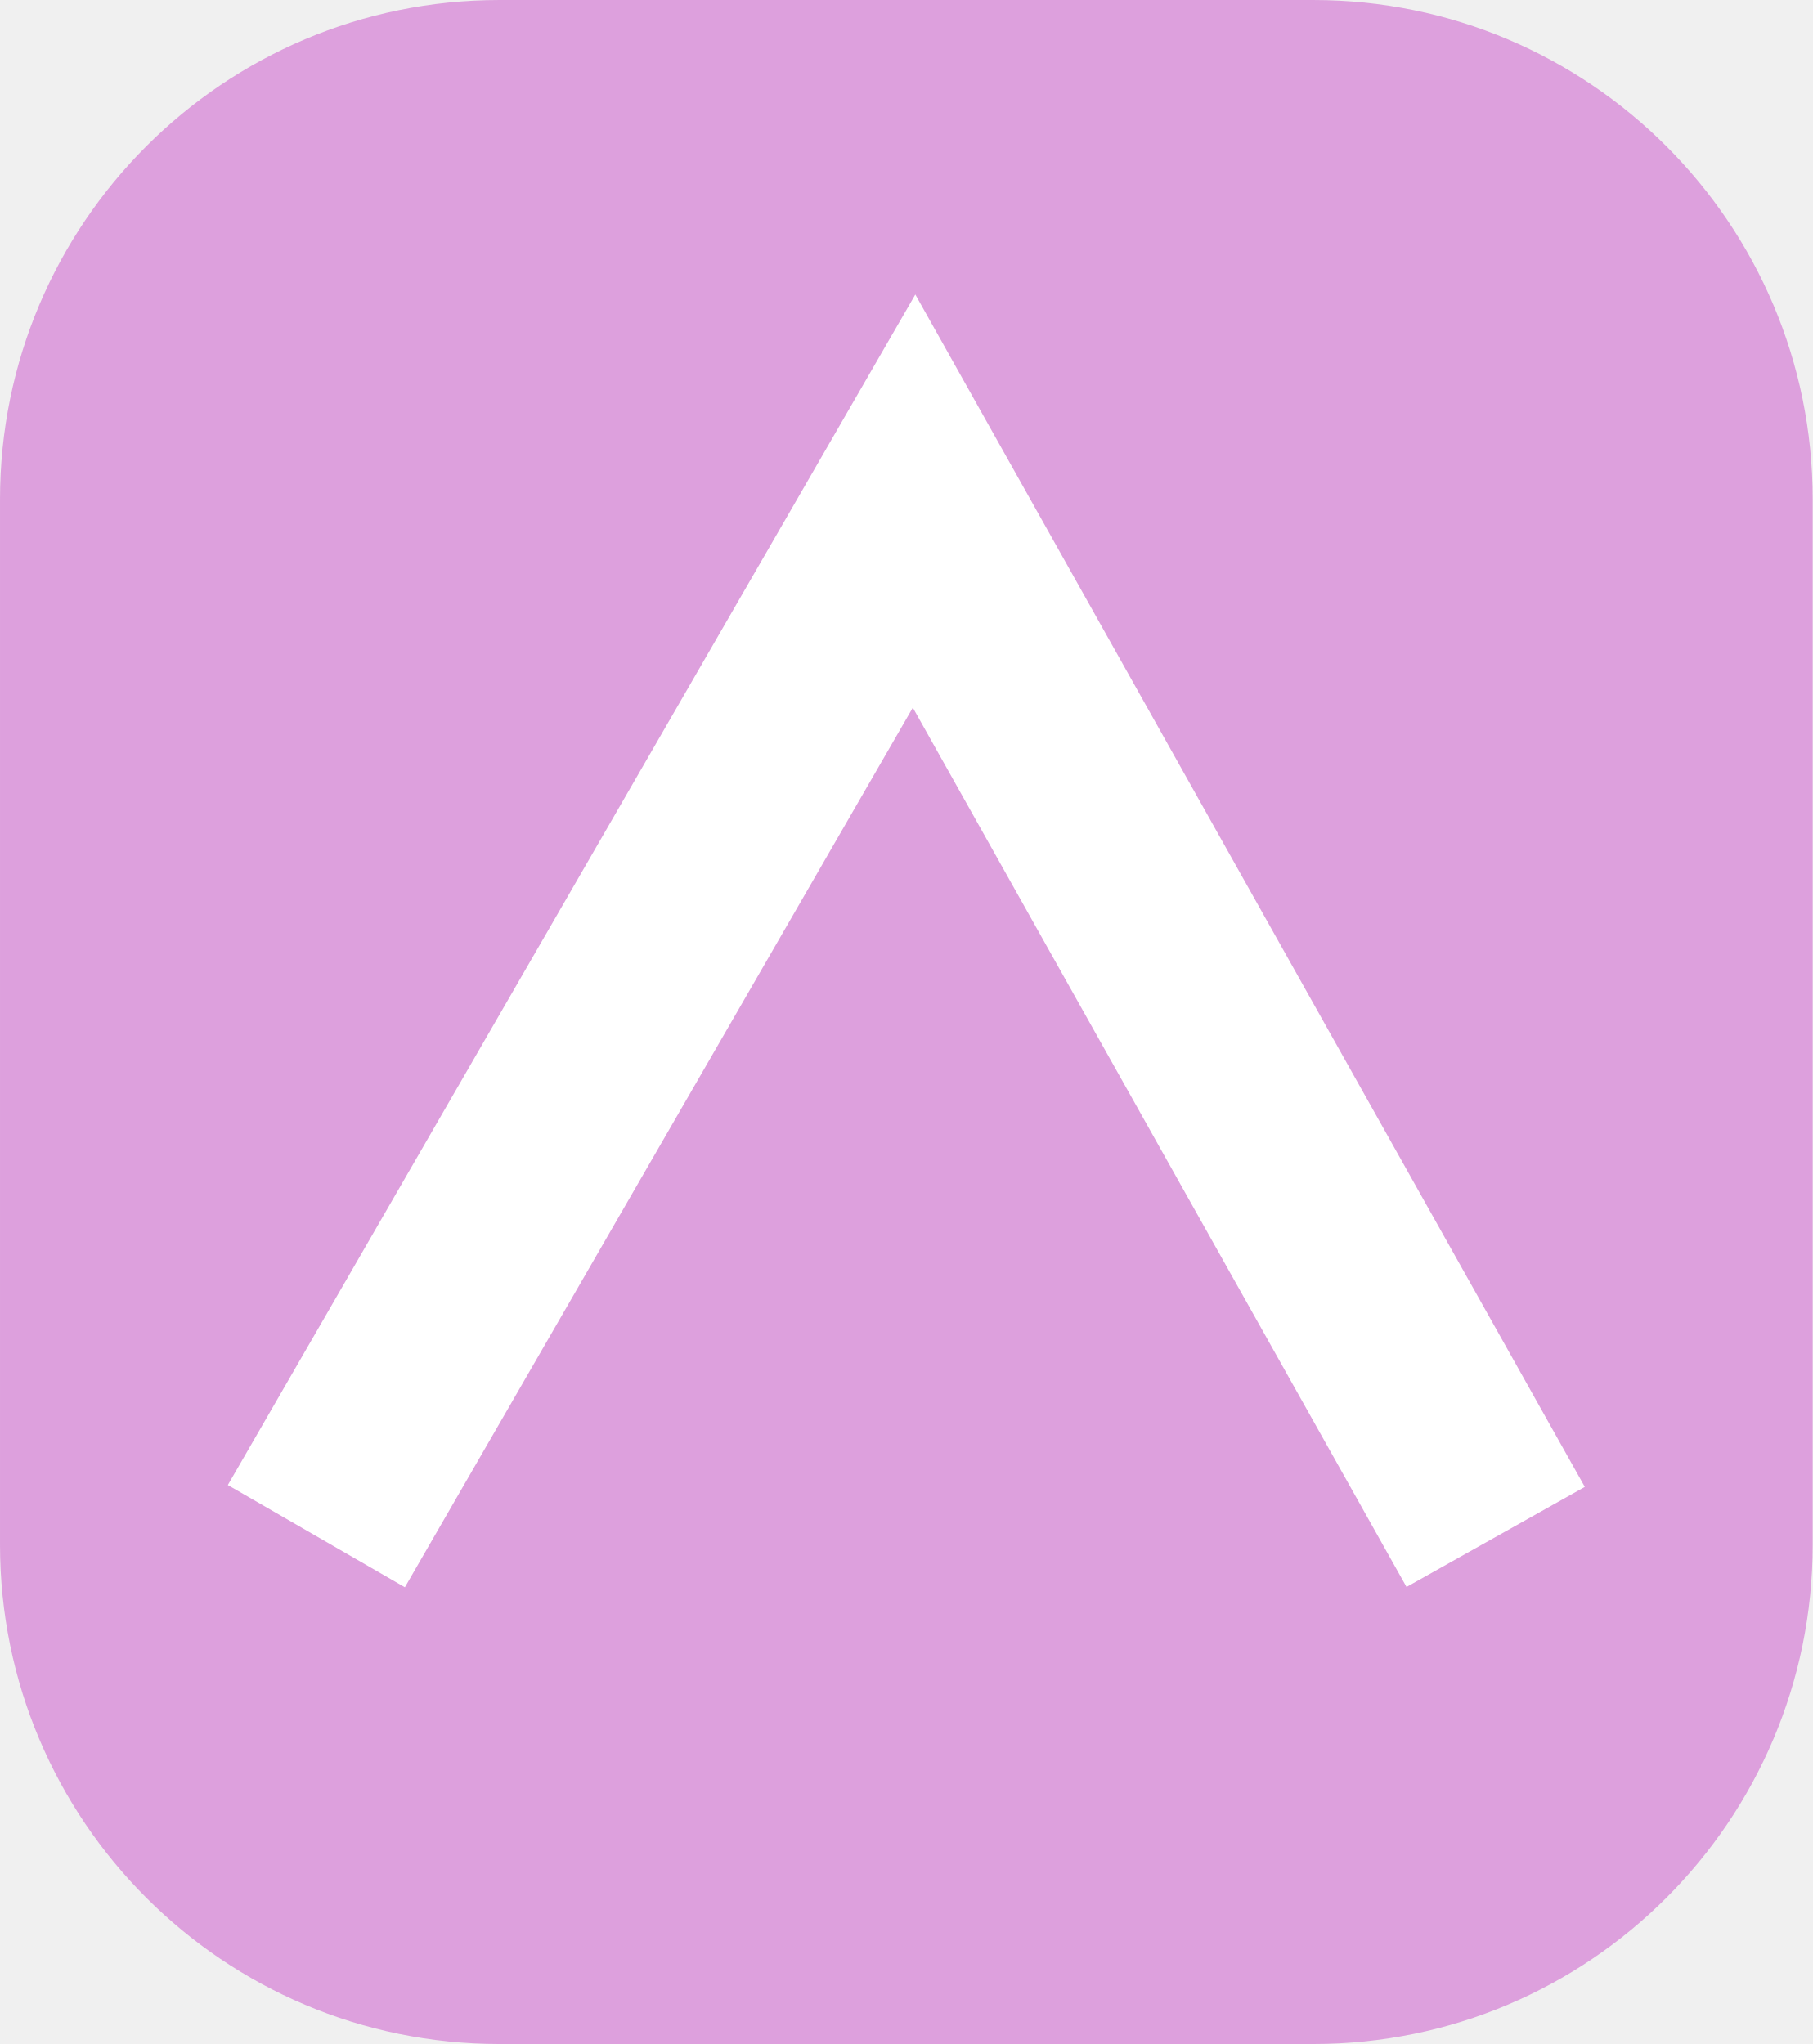
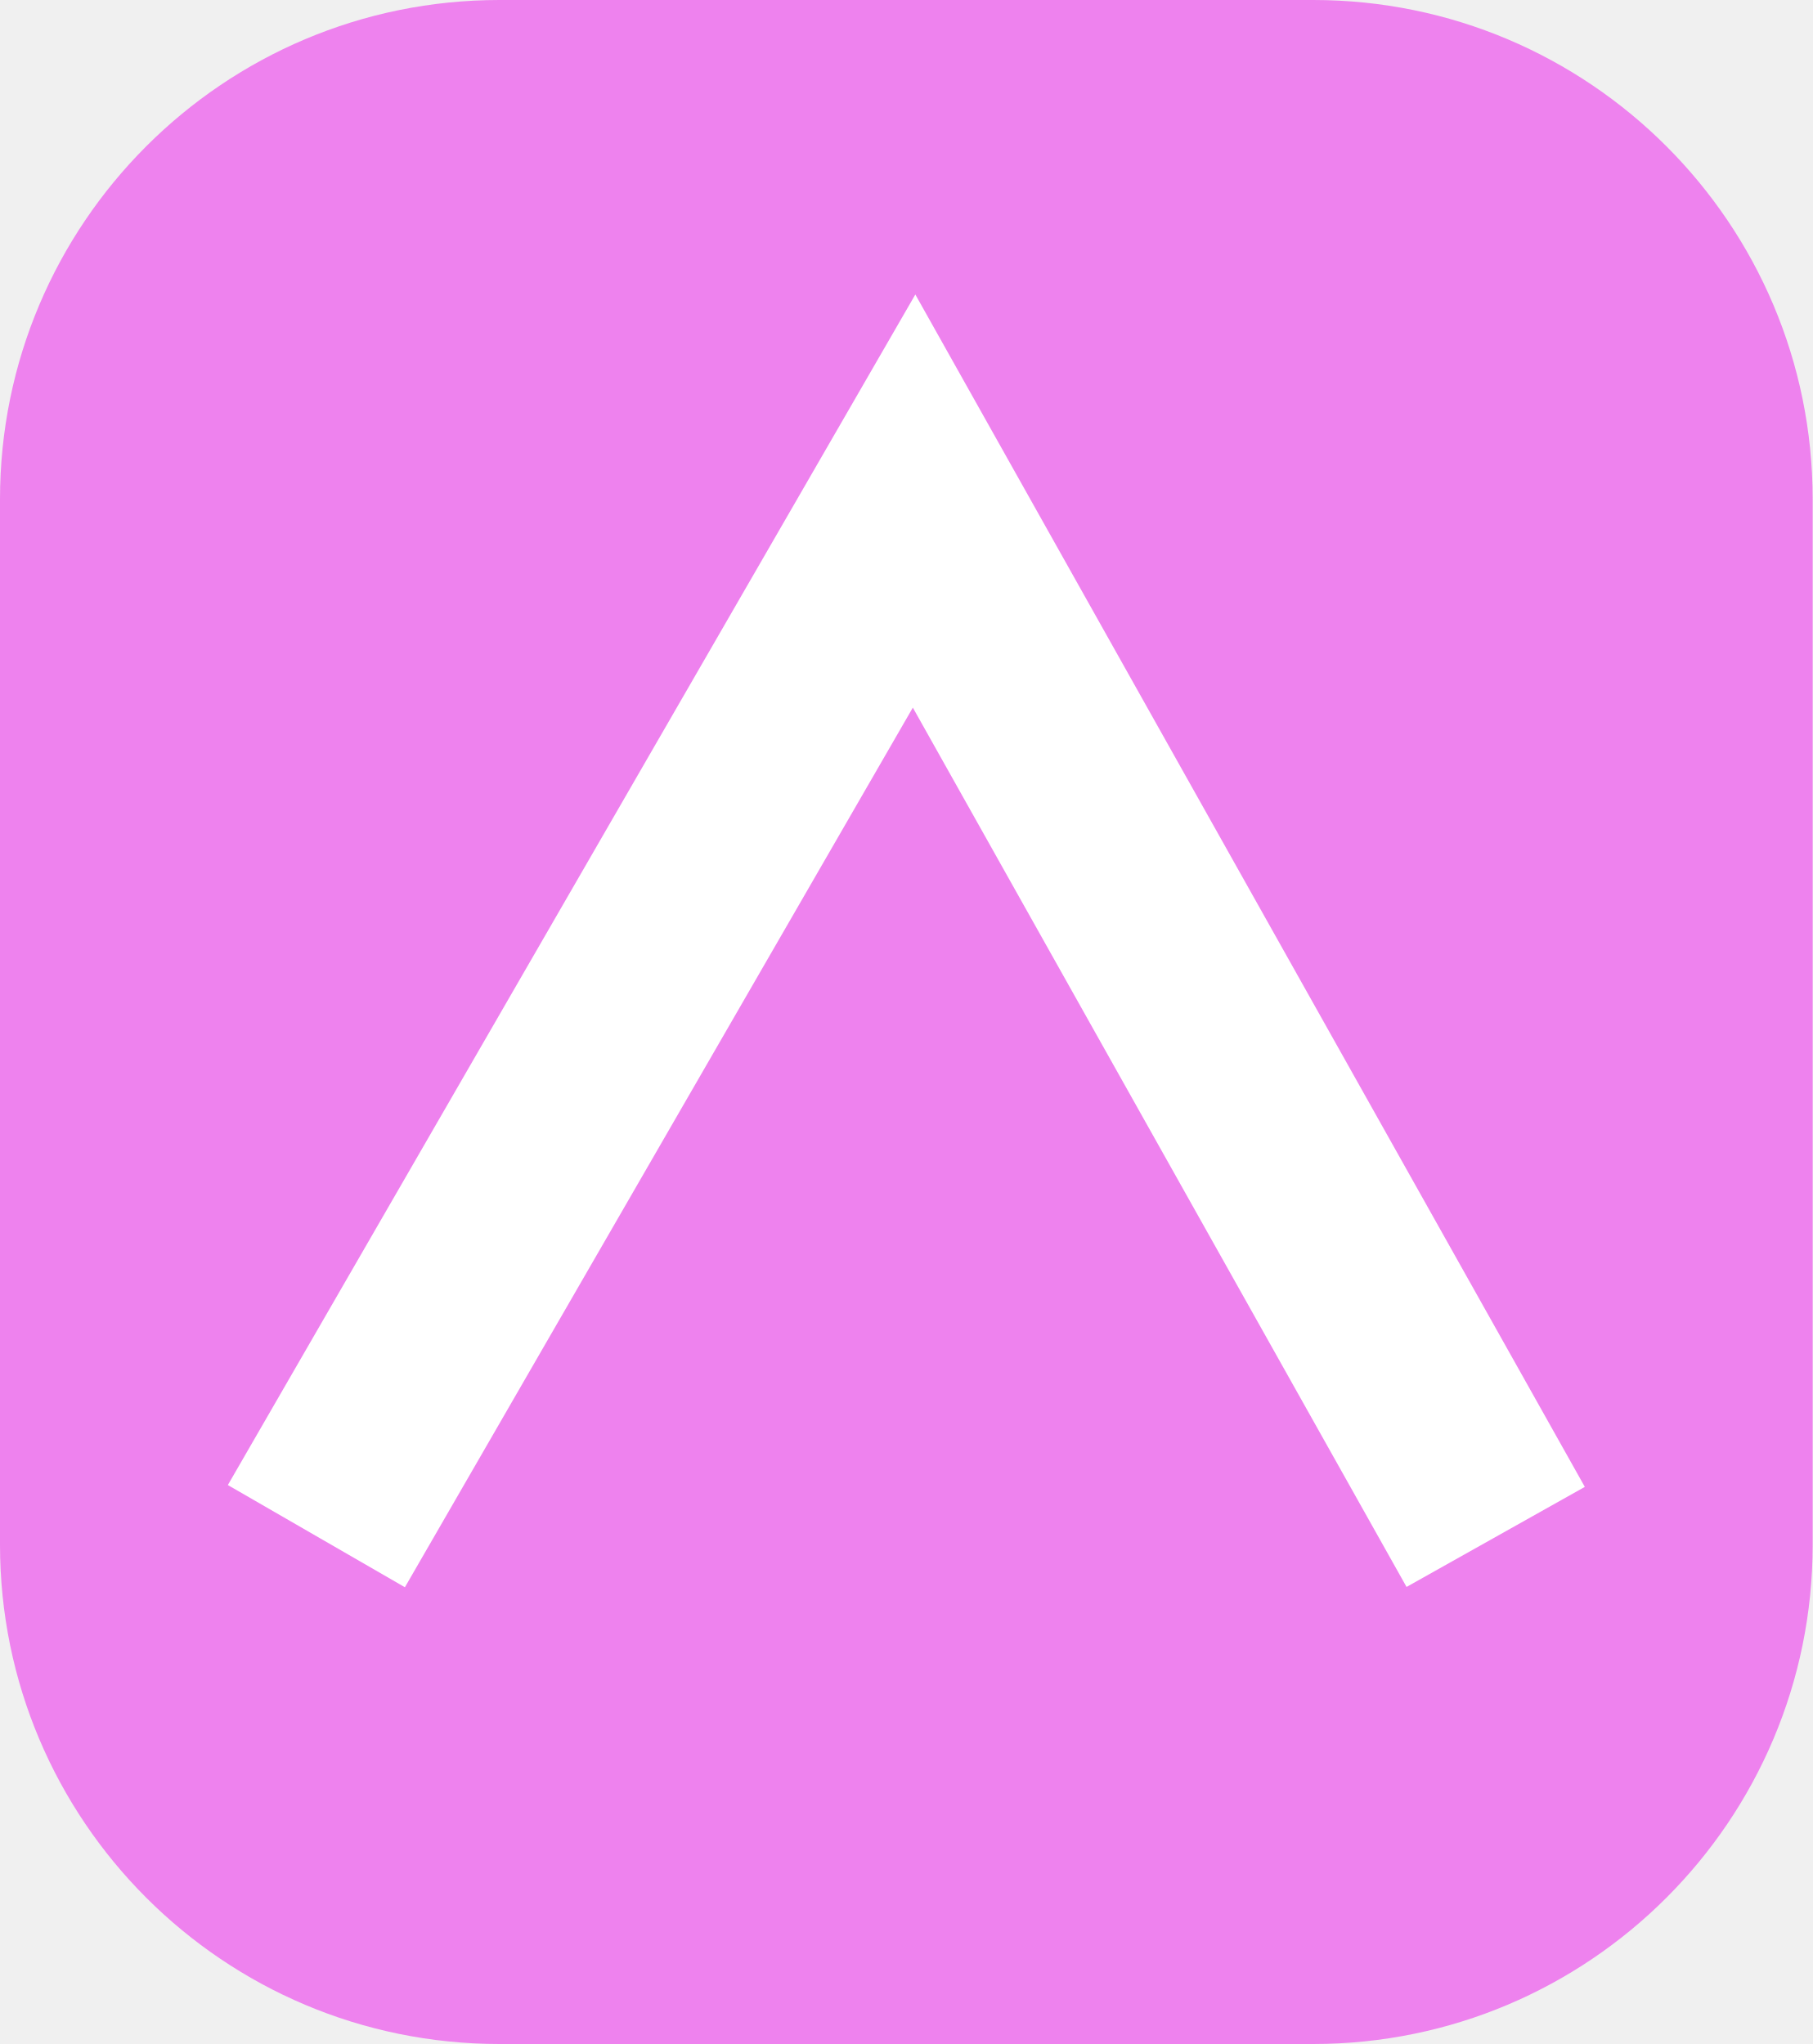
<svg xmlns="http://www.w3.org/2000/svg" width="70.931mm" height="80mm" viewBox="0 0 70.931 80" version="1.1" id="svg1">
  <defs id="defs1" />
-   <g id="layer1" transform="translate(-17.08359,-82.70574)">
-     <rect style="fill:#dda0dd;fill-opacity:1;stroke-width:1.344;stroke-dasharray:none" id="rect1-5" width="70.931" height="80" x="17.084" y="82.706" ry="19.543" />
-     <path style="fill:none;fill-opacity:1;stroke:#ffffff;stroke-width:8;stroke-dasharray:none;stroke-opacity:1" d="m 29.463,142.829 23.389,-40.512 22.758,40.542" id="path4-1" />
-   </g>
+   <rect style="fill:#ee82ee;fill-opacity:1;stroke-width:1.344;stroke-dasharray:none" id="rect1-5" width="70.931" height="80" x="4.6118163e-07" y="-1.1767578e-07" ry="19.543" />
+   <path style="fill:none;fill-opacity:1;stroke:#ffffff;stroke-width:8;stroke-dasharray:none;stroke-opacity:1" d="m 12.38,60.123 23.389,-40.512 22.758,40.542" id="path4-1" />
</svg>
